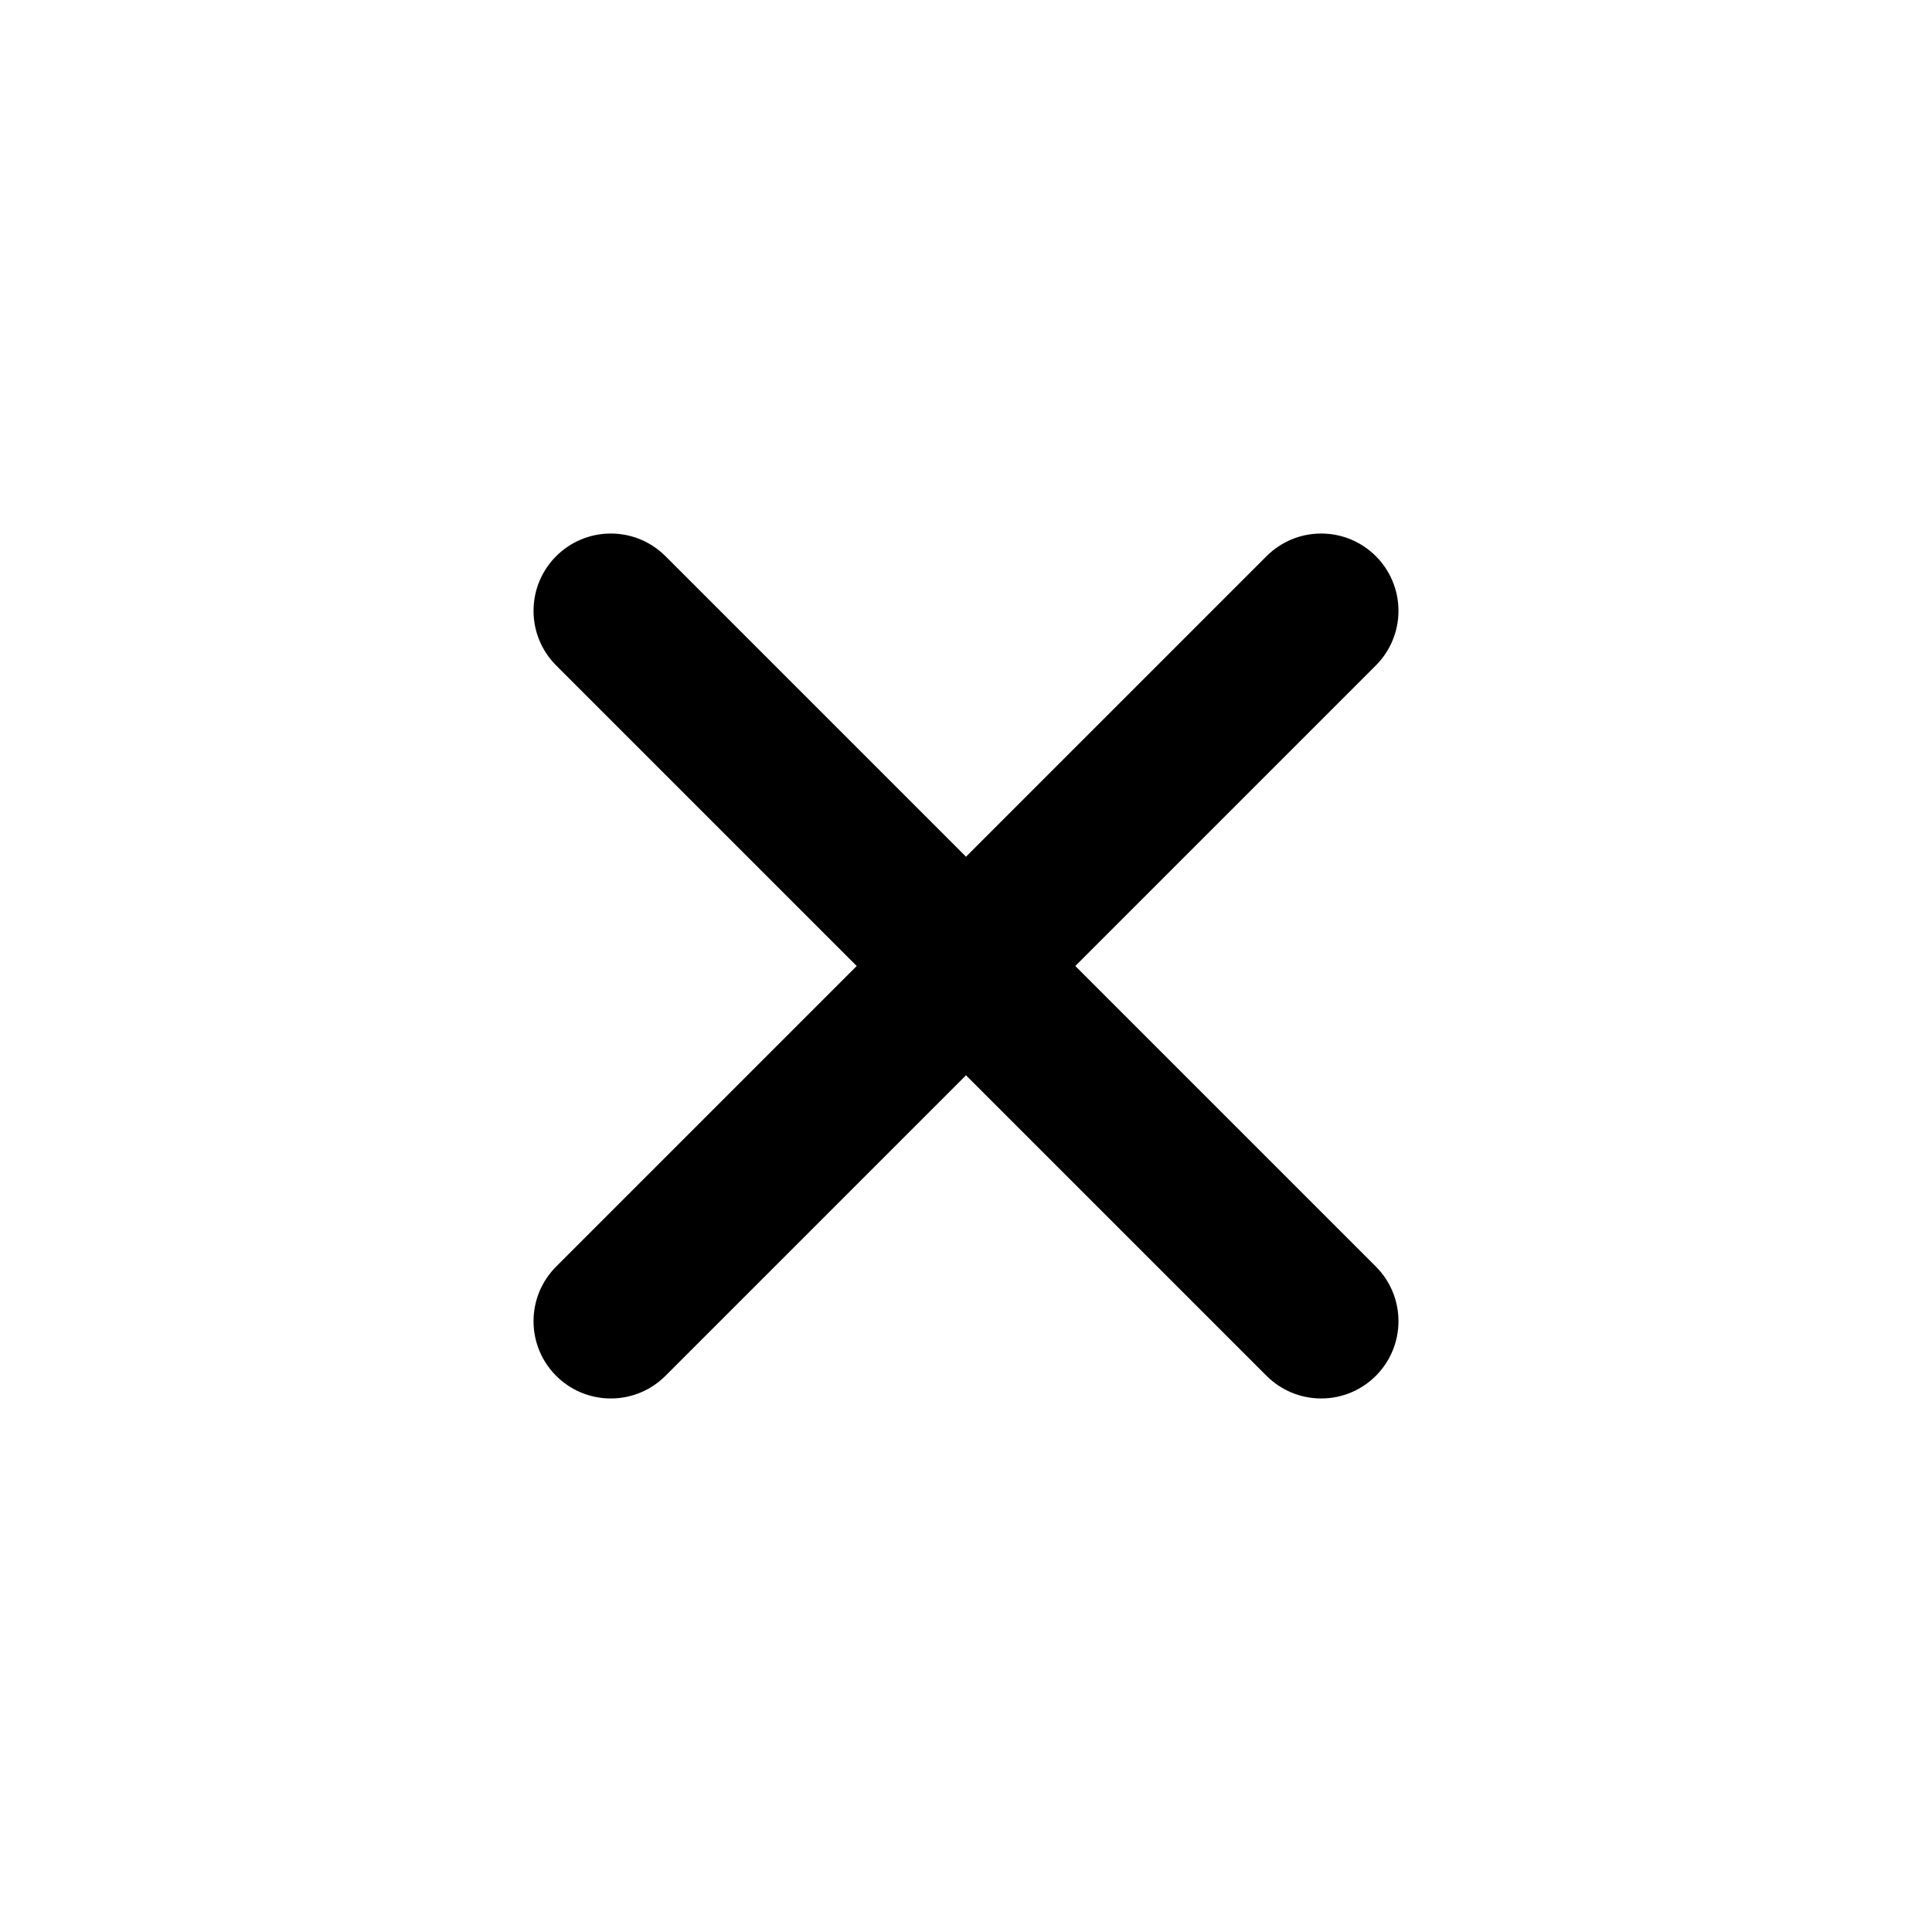
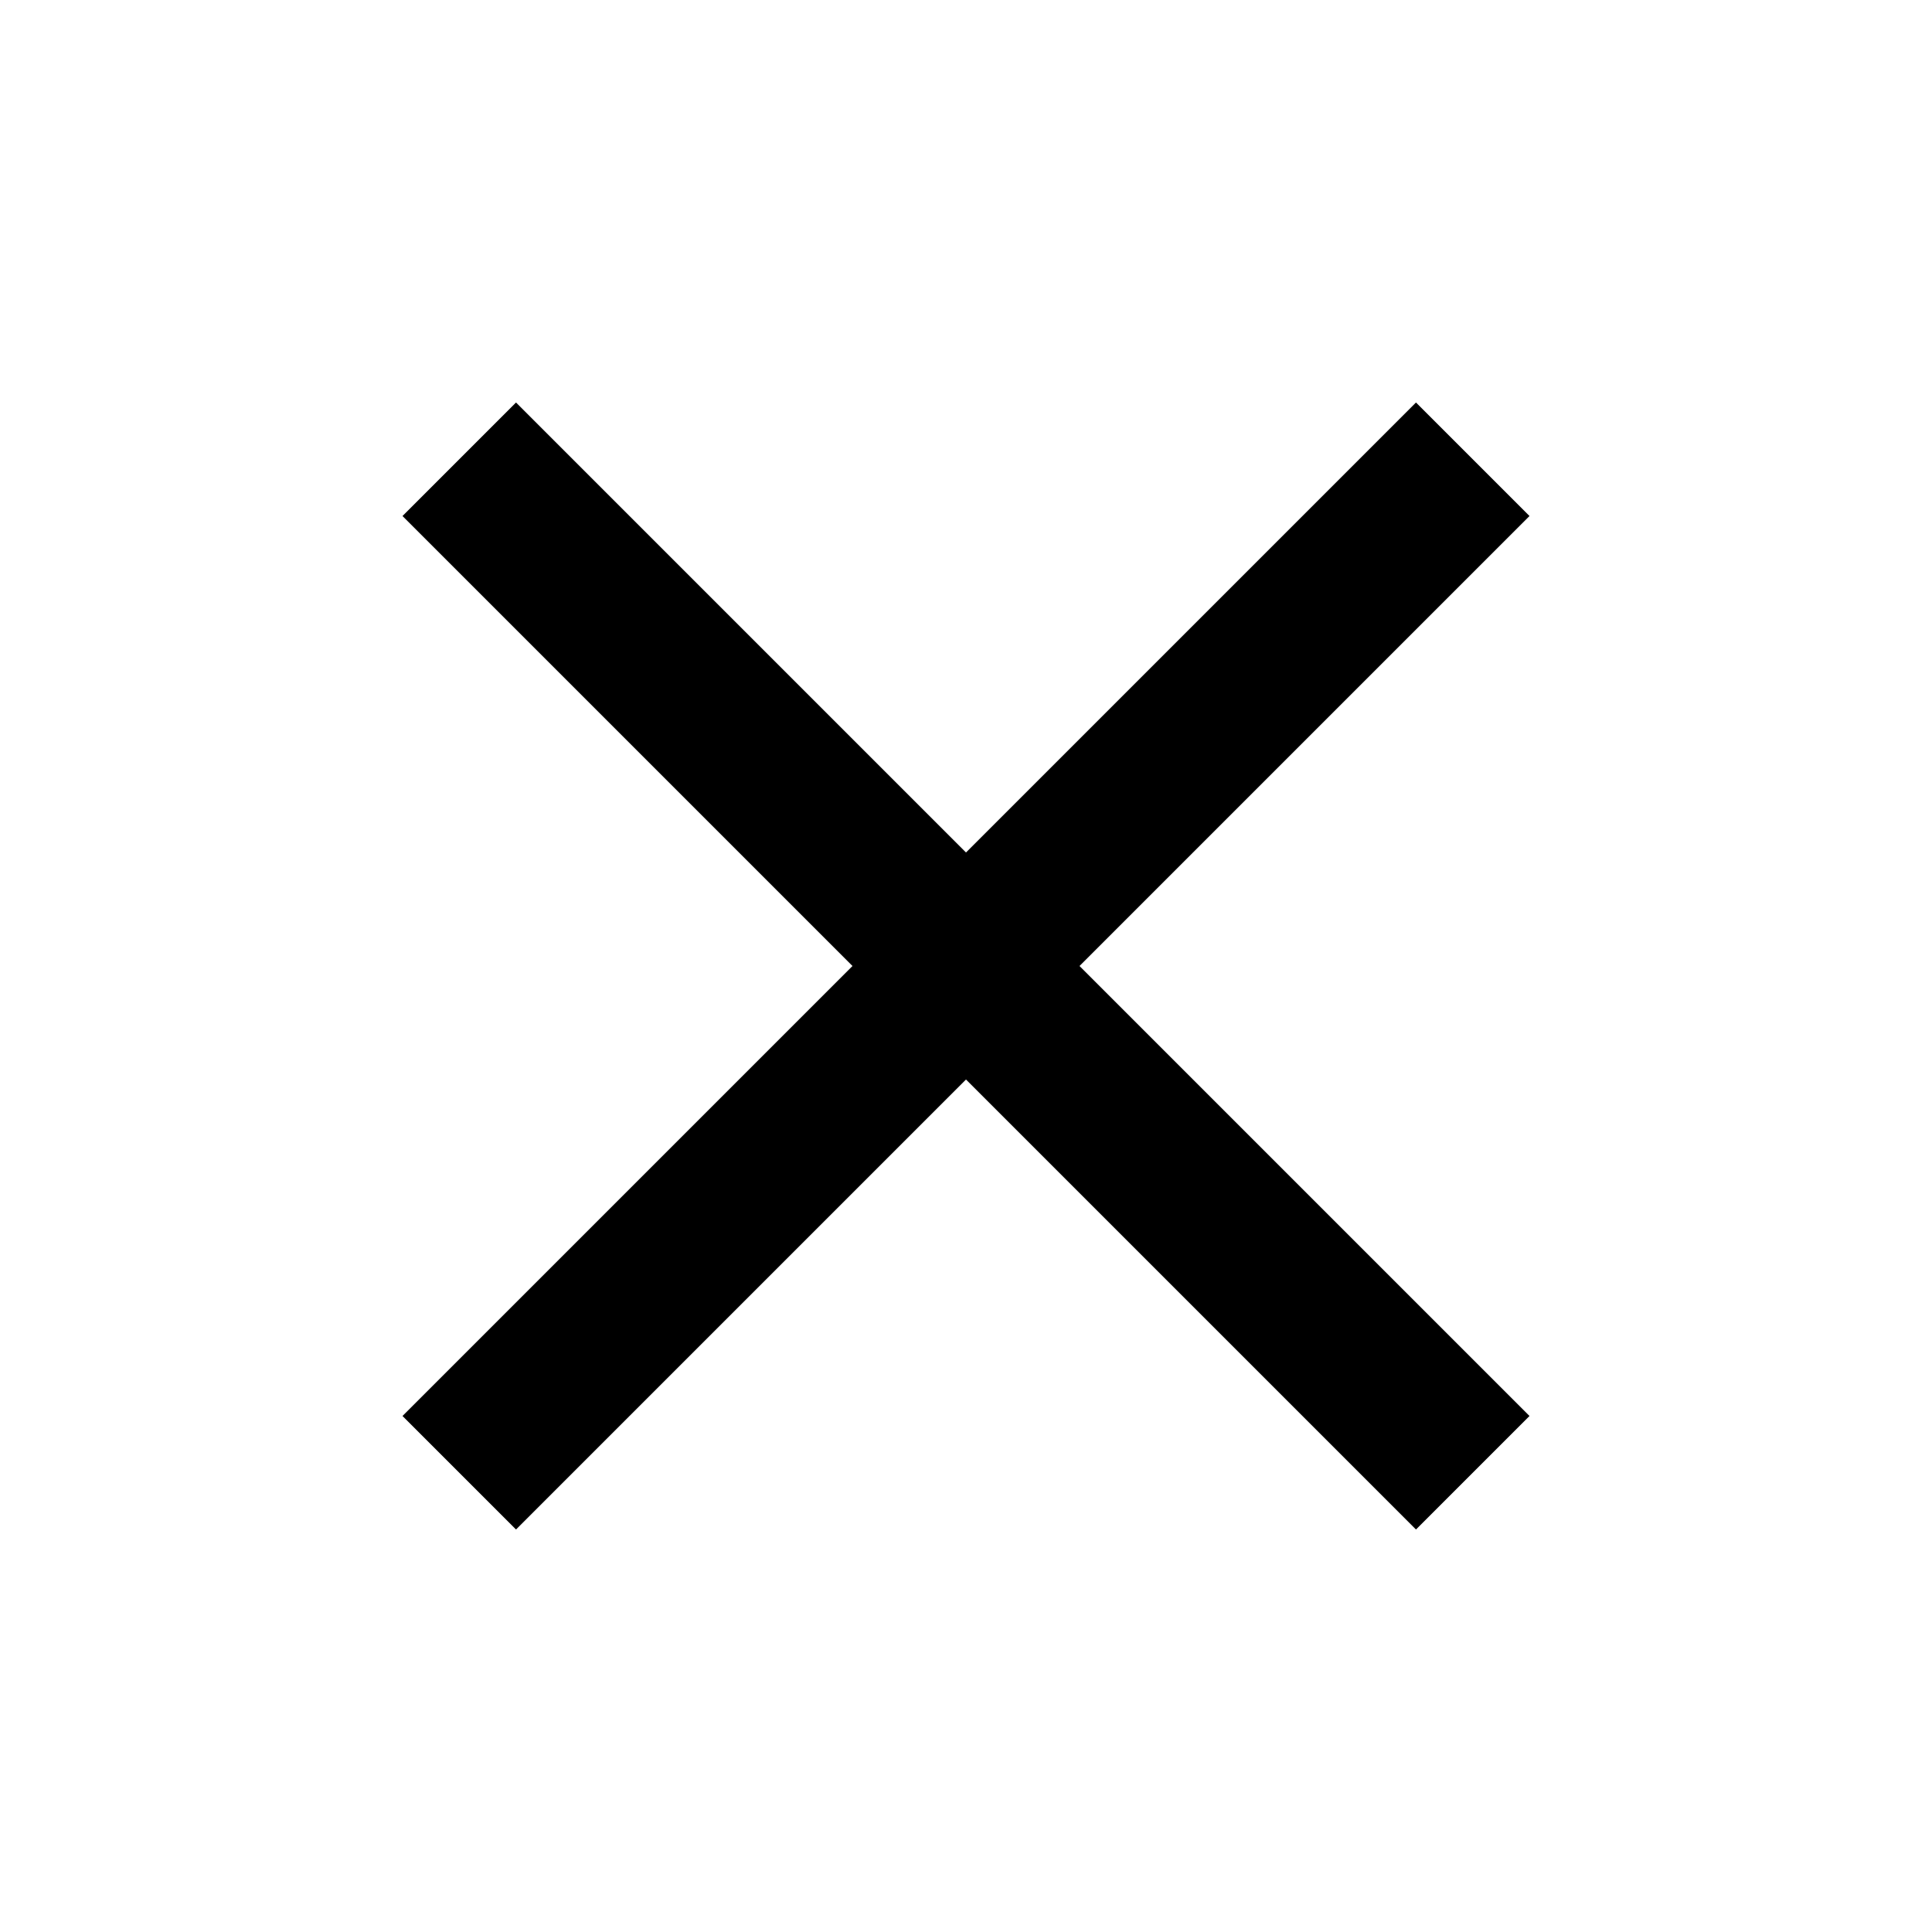
- <svg xmlns="http://www.w3.org/2000/svg" version="1.1" width="32" height="32" viewBox="0 0 32 32">
-   <path d="M17.81 16l4.978-4.978c0.232-0.232 0.375-0.552 0.375-0.905 0-0.707-0.573-1.28-1.28-1.28-0.353 0-0.673 0.143-0.905 0.375l-4.978 4.978-4.978-4.978c-0.232-0.232-0.552-0.375-0.905-0.375-0.707 0-1.28 0.573-1.28 1.28 0 0.353 0.143 0.674 0.375 0.905l4.978 4.978-4.978 4.978c-0.232 0.232-0.375 0.552-0.375 0.905 0 0.707 0.573 1.28 1.28 1.28 0.353 0 0.673-0.143 0.905-0.375l4.978-4.978 4.978 4.978c0.232 0.232 0.552 0.375 0.905 0.375 0.707 0 1.28-0.573 1.28-1.28 0-0.353-0.143-0.674-0.375-0.905v0z" />
+ <svg xmlns="http://www.w3.org/2000/svg" height="24px" viewBox="0 0 24 24" width="24px" fill="#000000">
+   <path d="M0 0h24v24H0V0z" fill="none" />
+   <path d="M19 6.41L17.59 5 12 10.59 6.41 5 5 6.41 10.59 12 5 17.59 6.41 19 12 13.41 17.59 19 19 17.59 13.41 12 19 6.41z" />
</svg>
